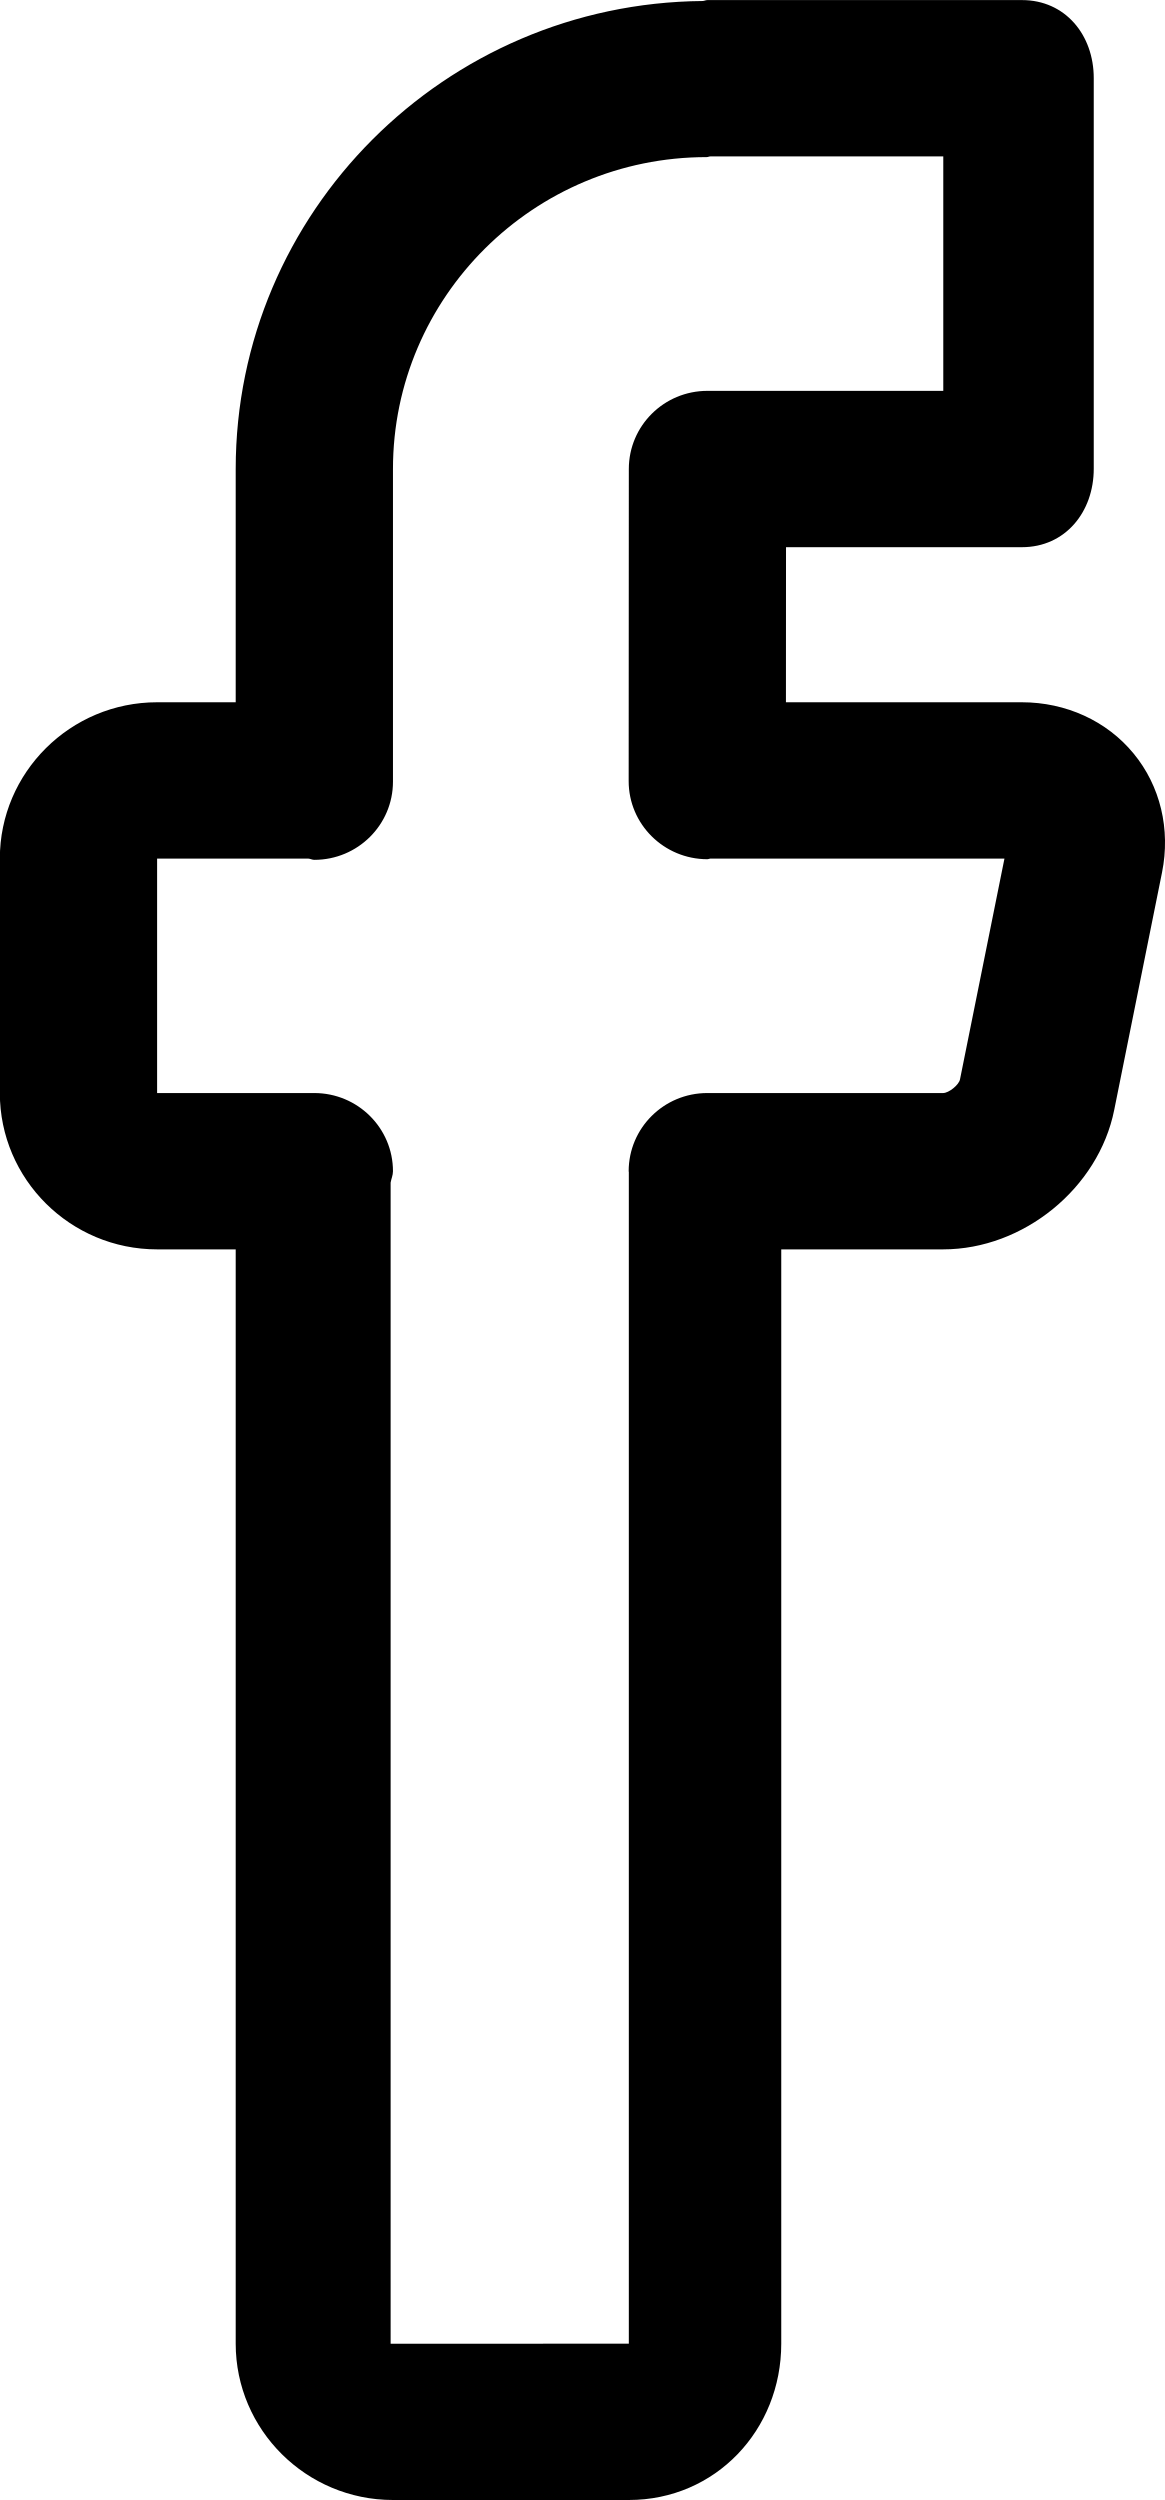
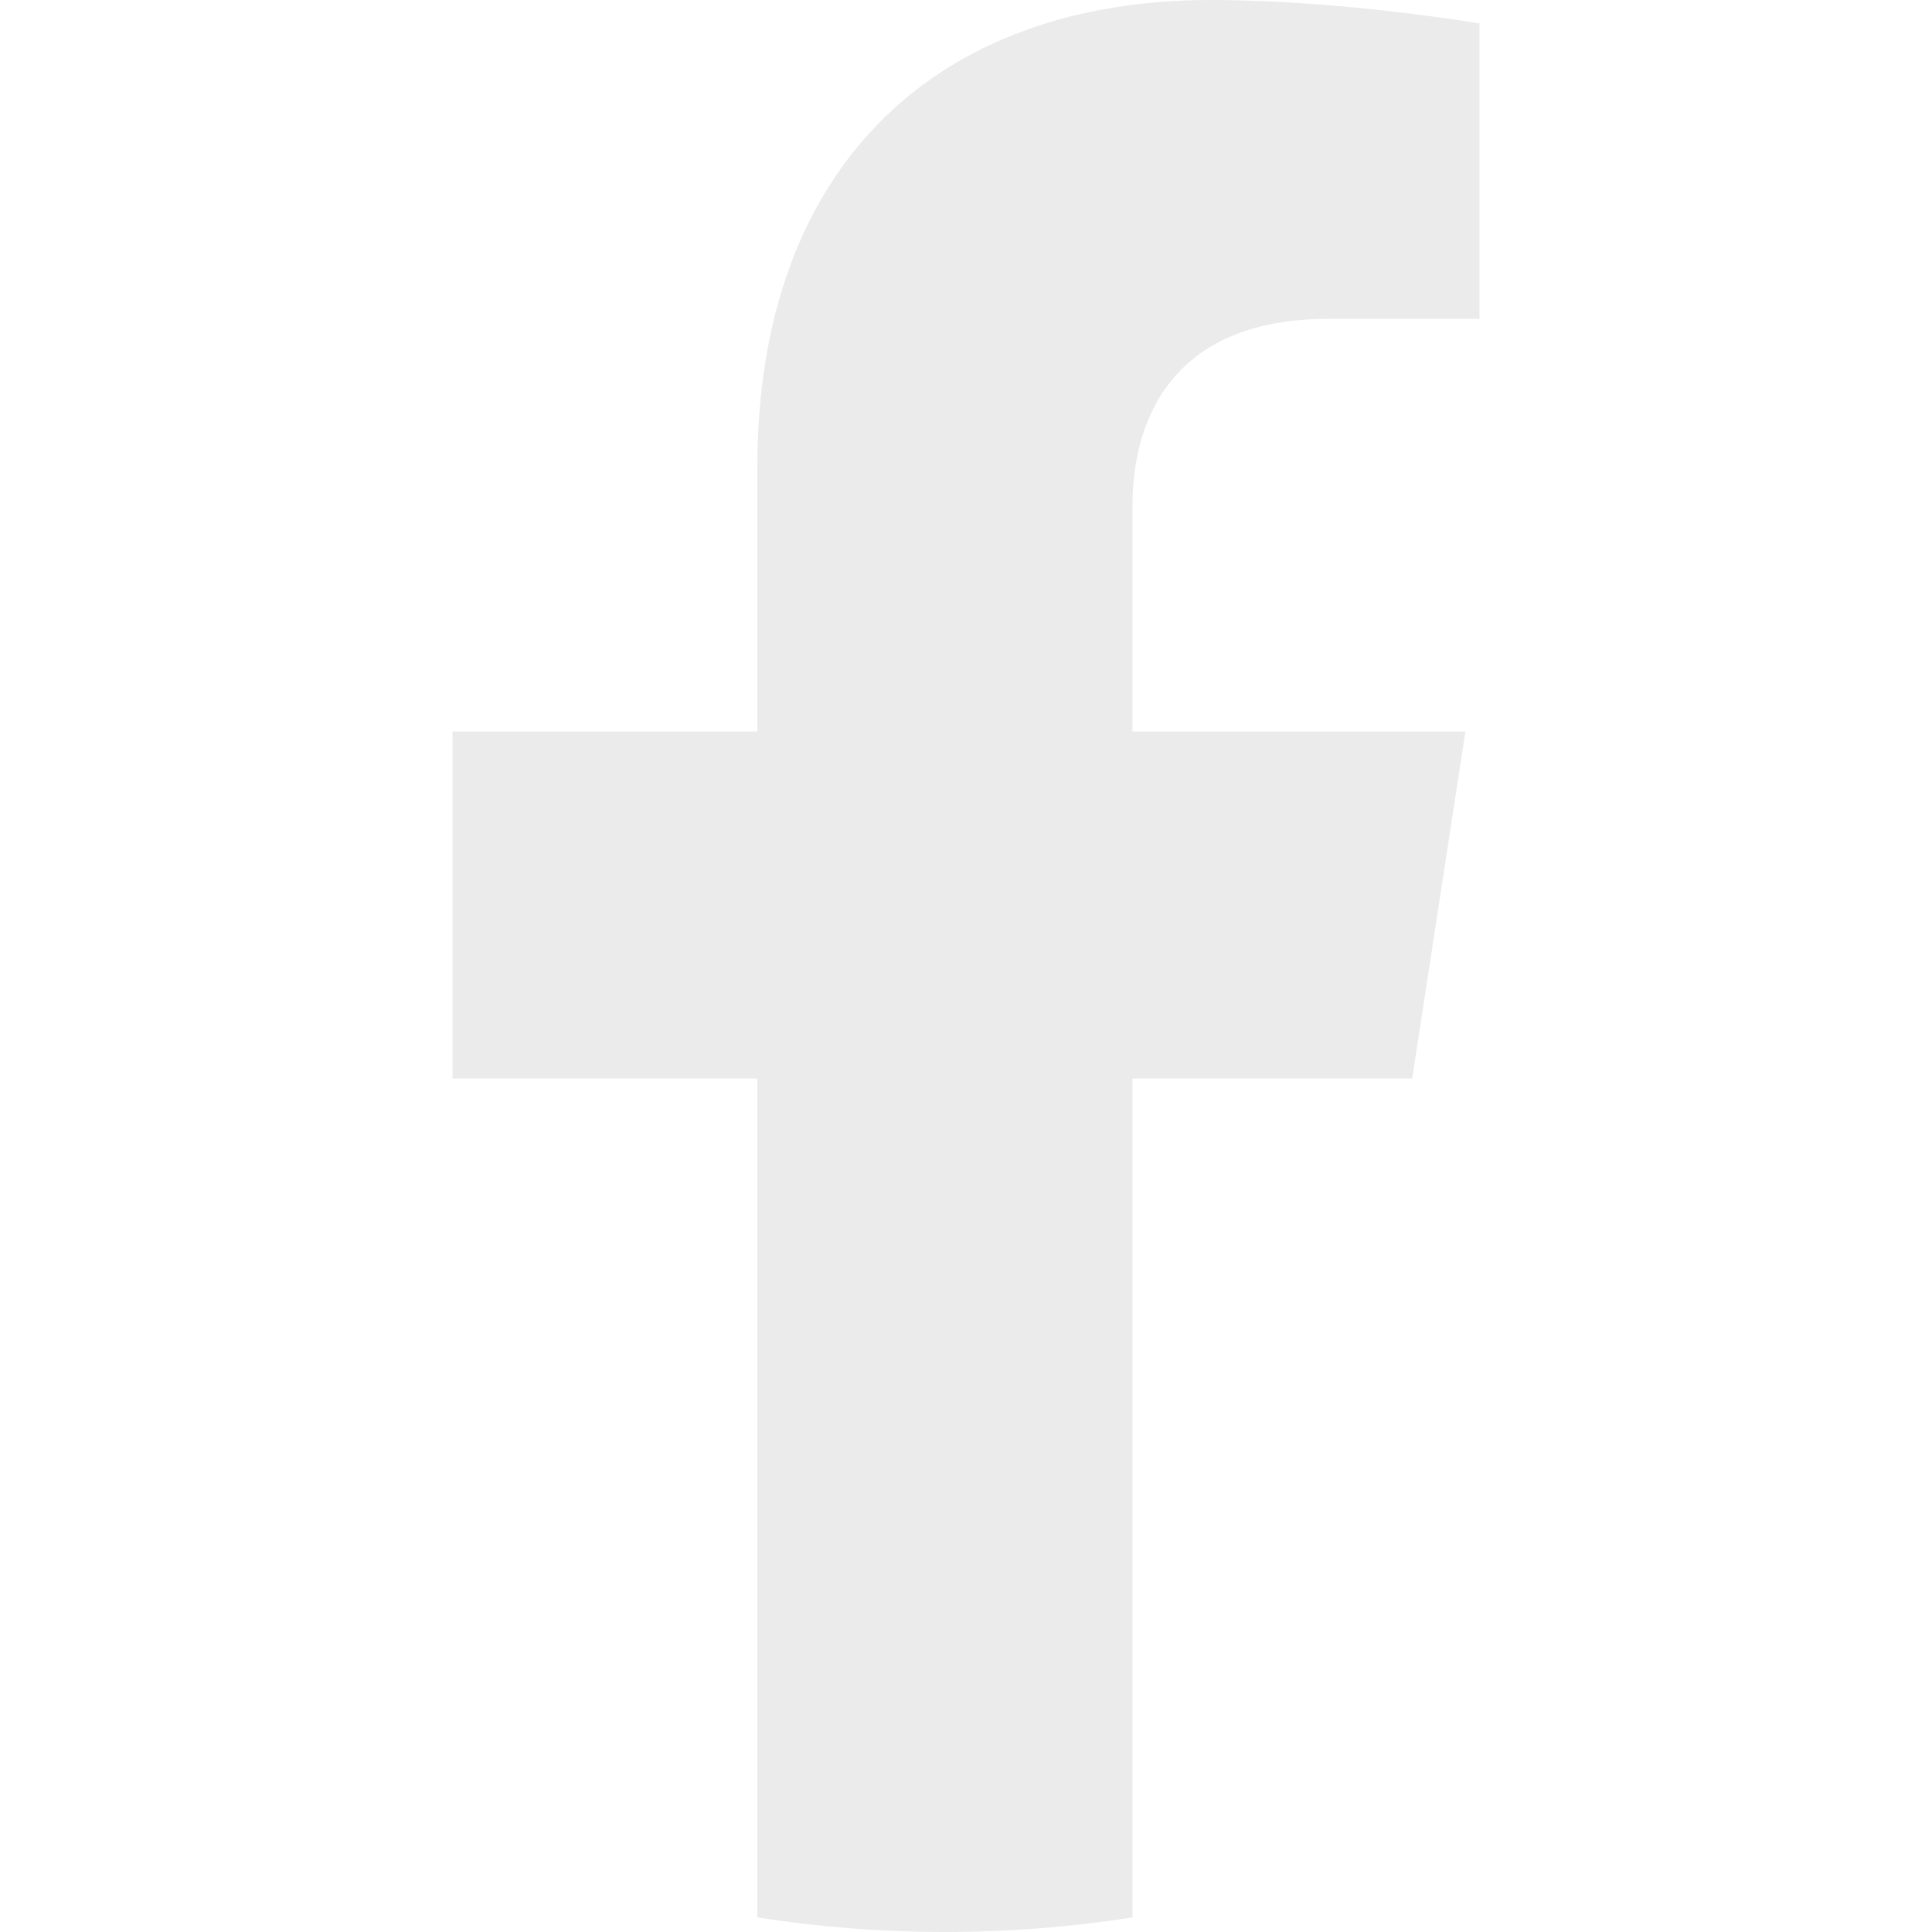
- <svg xmlns="http://www.w3.org/2000/svg" fill="#000000" preserveAspectRatio="xMidYMid" width="14.906" height="32" viewBox="0 0 14.906 32">
-   <path d="M14.874,11.167 L14.262,14.207 C14.062,15.208 13.100,15.992 12.072,15.992 L10.000,15.992 L10.000,30.000 C10.000,31.104 9.159,32.000 8.049,32.000 L5.030,32.000 C3.920,32.000 3.017,31.102 3.017,29.999 L3.017,15.992 L2.011,15.992 C0.901,15.992 -0.002,15.095 -0.002,13.991 L-0.002,10.990 C-0.002,9.887 0.901,8.989 2.011,8.989 L3.017,8.989 L3.017,6.003 C3.017,2.716 5.693,0.041 8.994,0.013 C9.015,0.012 9.033,0.001 9.055,0.001 L13.081,0.001 C13.636,0.001 14.000,0.448 14.000,1.000 L14.000,6.000 C14.000,6.553 13.636,7.004 13.081,7.004 L10.061,7.004 L10.060,8.989 L13.079,8.989 C13.645,8.989 14.167,9.228 14.509,9.644 C14.852,10.059 14.985,10.615 14.874,11.167 ZM9.092,10.990 C9.078,10.991 9.067,10.998 9.053,10.998 L9.053,10.998 C8.497,10.997 8.046,10.549 8.047,9.997 L8.047,9.990 C8.047,9.990 8.047,9.990 8.047,9.990 C8.047,9.990 8.047,9.990 8.047,9.990 L8.049,6.003 C8.049,5.450 8.499,5.003 9.055,5.003 L12.074,5.003 L12.074,2.002 L9.094,2.002 C9.077,2.002 9.063,2.011 9.045,2.011 C6.831,2.011 5.030,3.802 5.030,6.003 L5.030,10.005 C5.030,10.558 4.579,11.006 4.023,11.006 C3.996,11.006 3.973,10.992 3.946,10.990 L2.011,10.990 L2.011,13.991 L4.023,13.991 C4.579,13.991 5.030,14.439 5.030,14.992 C5.030,15.044 5.008,15.088 5.000,15.138 L5.000,30.000 L8.049,29.999 L8.049,15.002 C8.049,14.998 8.047,14.995 8.047,14.992 C8.047,14.439 8.497,13.991 9.053,13.991 L12.072,13.991 C12.145,13.991 12.275,13.886 12.288,13.816 L12.857,10.990 L9.092,10.990 Z" />
+ <svg xmlns="http://www.w3.org/2000/svg" height="100%" style="fill-rule:evenodd;clip-rule:evenodd;stroke-linejoin:round;stroke-miterlimit:2;" version="1.1" viewBox="0 0 512 512" width="100%" xml:space="preserve">
+   <path d="M374.245,285.825l14.104,-91.961l-88.233,0l0,-59.677c0,-25.159 12.325,-49.682 51.845,-49.682l40.117,0l0,-78.291c0,0 -36.408,-6.214 -71.214,-6.214c-72.67,0 -120.165,44.042 -120.165,123.775l0,70.089l-80.777,0l0,91.961l80.777,0l0,222.31c16.197,2.542 32.798,3.865 49.709,3.865c16.911,0 33.512,-1.323 49.708,-3.865l0,-222.31l74.129,0Z" style="fill:#ebebeb;fill-rule:nonzero;" />
</svg>
